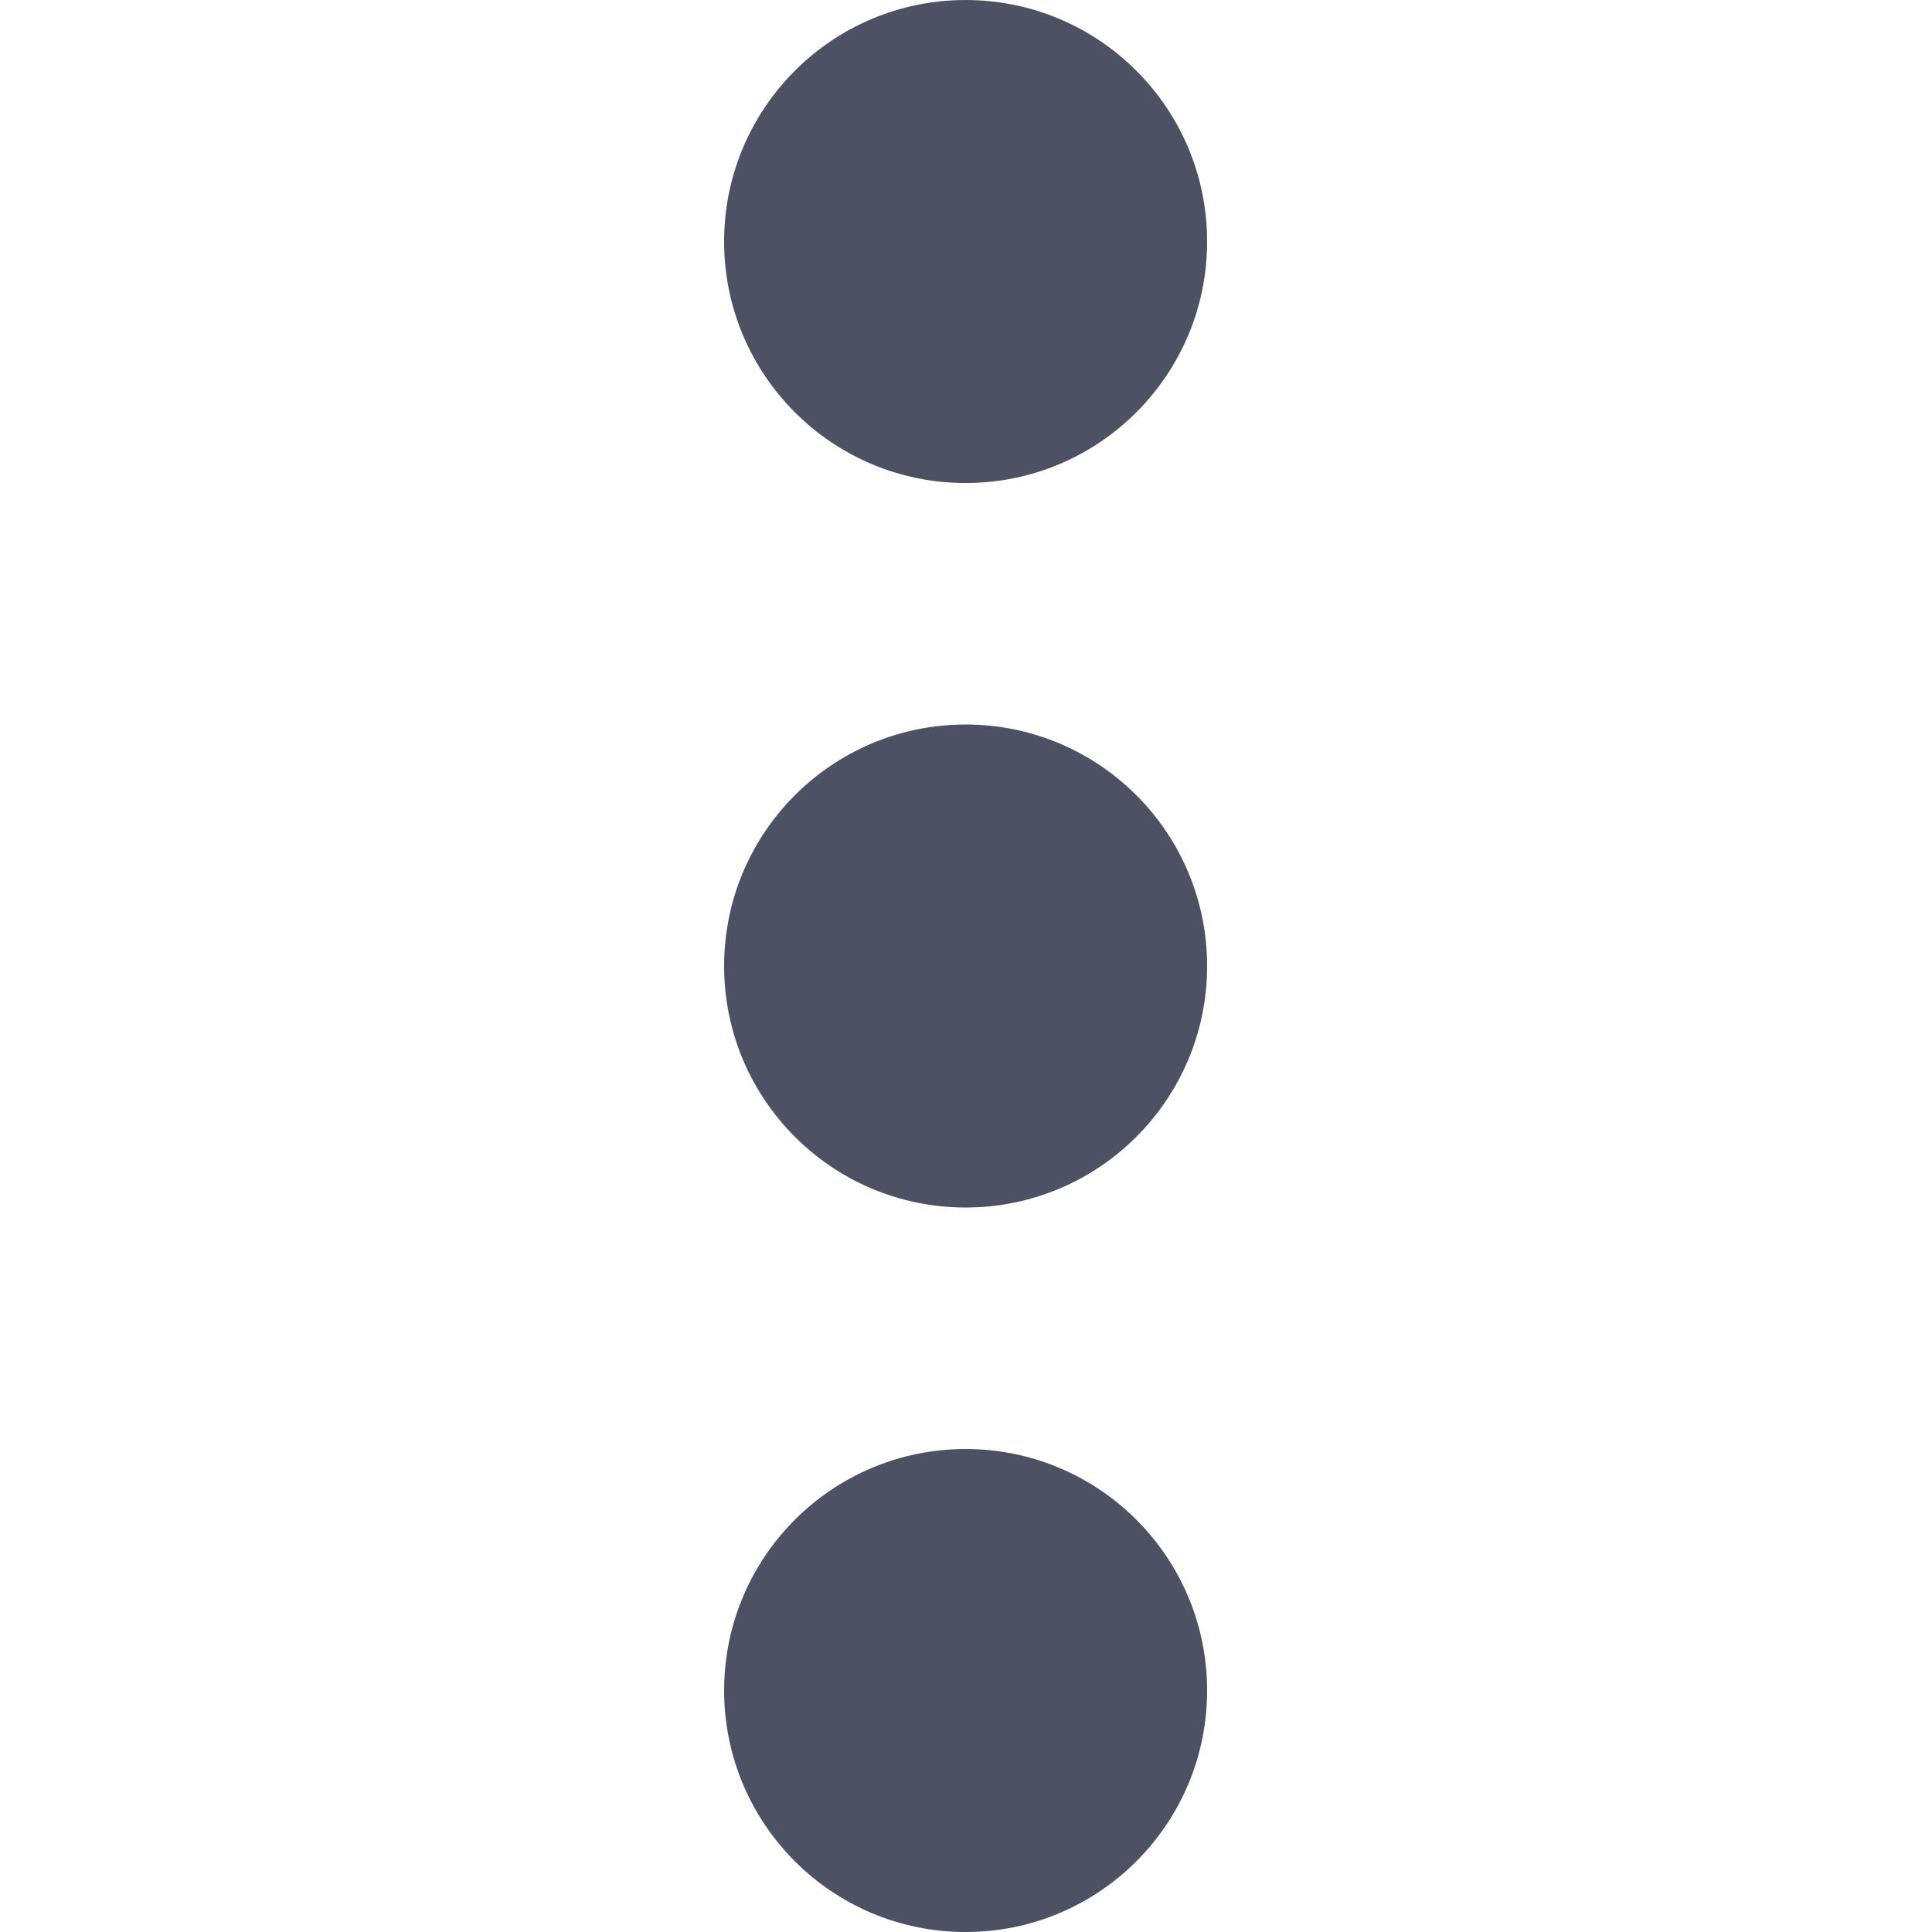
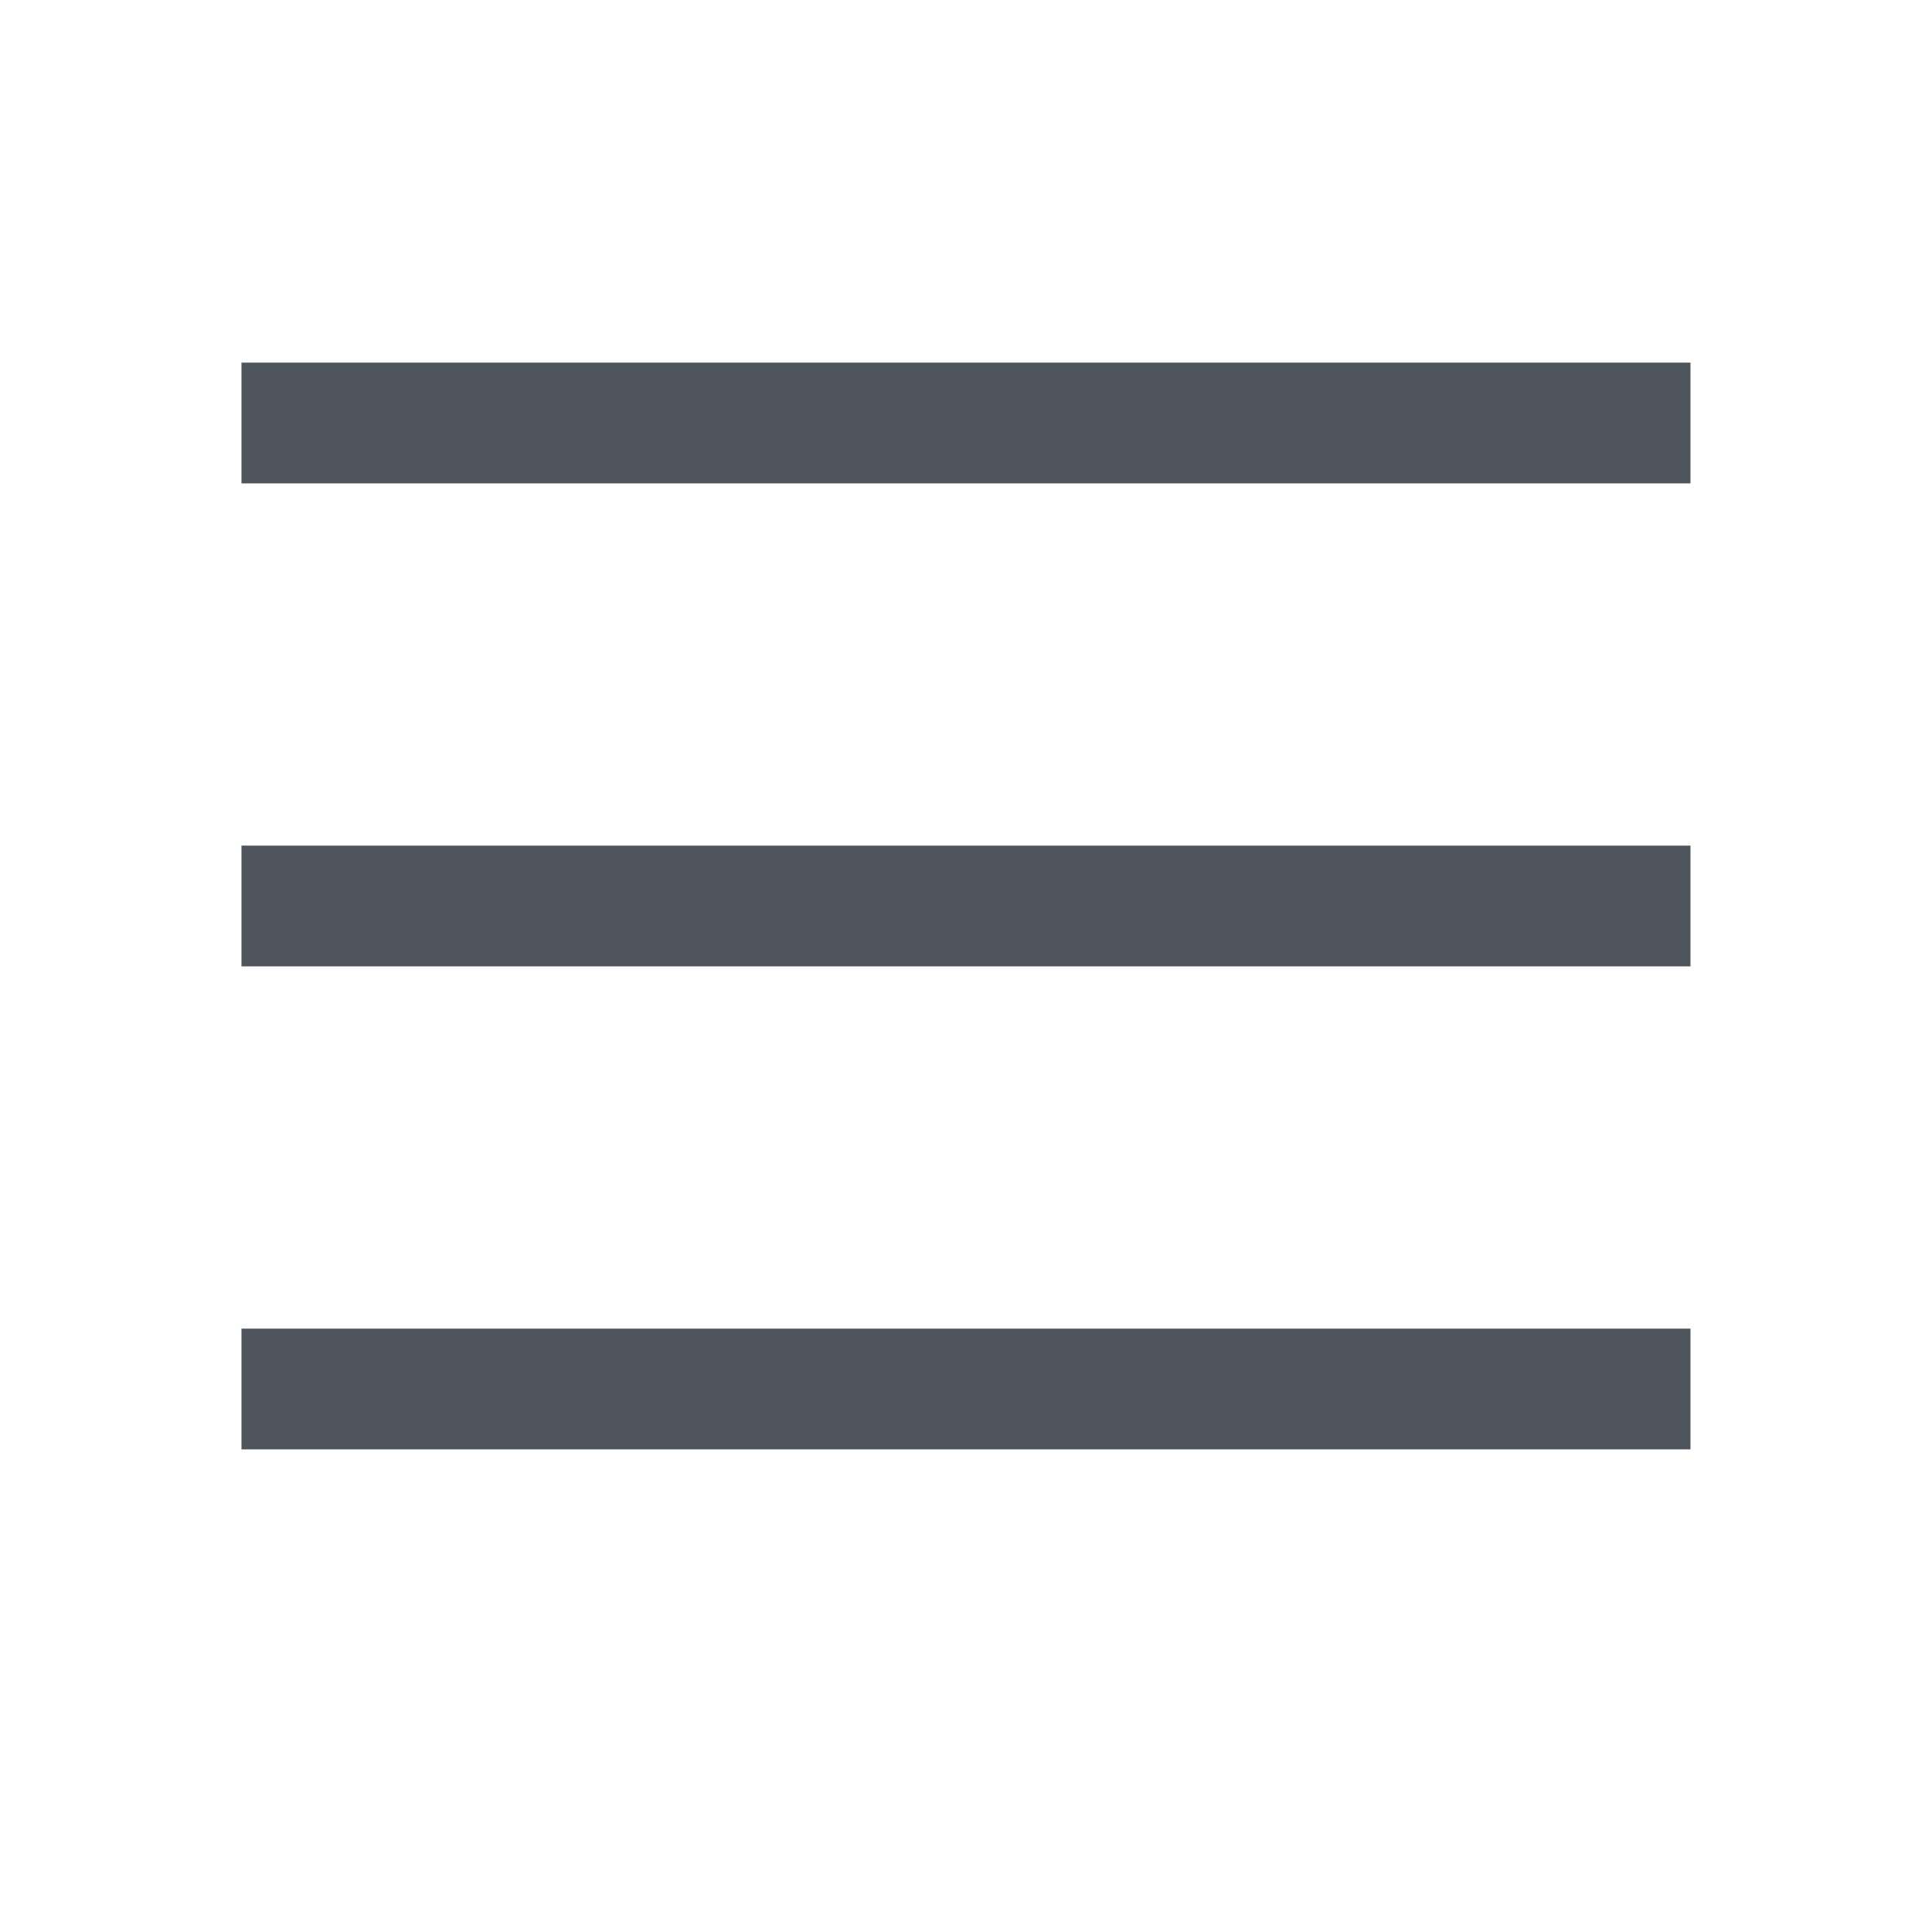
<svg xmlns="http://www.w3.org/2000/svg" xmlns:ns1="http://www.openswatchbook.org/uri/2009/osb" height="16" id="svg7384" style="enable-background:new" version="1.1" width="16">
  <defs id="defs7386">
    <linearGradient id="linearGradient6882" ns1:paint="solid">
-       <stop id="stop6884" offset="0" style="stop-color:#4c5263;stop-opacity:1;" />
+       <stop id="stop6884" offset="0" style="stop-color:#555555;stop-opacity:1;" />
    </linearGradient>
    <linearGradient id="linearGradient5606" ns1:paint="solid">
      <stop id="stop5608" offset="0" style="stop-color:#000000;stop-opacity:1;" />
    </linearGradient>
    <filter id="filter7554" style="color-interpolation-filters:sRGB">
      <feBlend id="feBlend7556" in2="BackgroundImage" mode="darken" />
    </filter>
  </defs>
-   <g id="layer9" style="display:inline" transform="translate(-765.0002,55.00315)" />
-   <g id="layer10" style="display:inline;filter:url(#filter7554)" transform="translate(-765.0002,55.00315)" />
-   <g id="layer1" style="display:inline" transform="translate(-524,-561.9968)" />
-   <g id="layer14" style="display:inline" transform="translate(-765.0002,55.00315)" />
-   <g id="layer15" style="display:inline" transform="translate(-765.0002,55.00315)" />
-   <g id="g71291" style="display:inline" transform="translate(-765.0002,55.00315)" />
-   <g id="layer2" style="display:inline" transform="translate(-524,-411.9968)" />
-   <g id="layer12" style="display:inline" transform="translate(-765.0002,55.00315)">
-     <path d="m 774.997,-53.003 a 2,2 0 0 0 -2,-2 2,2 0 0 0 -2,2 2,2 0 0 0 2,2 2,2 0 0 0 2,-2 z m 0,6 a 2,2 0 0 0 -2,-2 2,2 0 0 0 -2,2 2,2 0 0 0 2,2 2,2 0 0 0 2,-2 z m 0,6 a 2,2 0 0 0 -2,-2 2,2 0 0 0 -2,2 2,2 0 0 0 2,2 2,2 0 0 0 2,-2 z" id="path6331" style="color:#000000;clip-rule:nonzero;display:inline;overflow:visible;visibility:visible;opacity:1;isolation:auto;mix-blend-mode:normal;color-interpolation:sRGB;color-interpolation-filters:linearRGB;solid-color:#000000;solid-opacity:1;fill:#4c5263;fill-opacity:1;fill-rule:evenodd;stroke:none;stroke-width:1;stroke-linecap:butt;stroke-linejoin:miter;stroke-miterlimit:4;stroke-dasharray:none;stroke-dashoffset:0;stroke-opacity:1;color-rendering:auto;image-rendering:auto;shape-rendering:auto;text-rendering:auto;enable-background:accumulate" />
+   <g id="layer9" style="display:inline" transform="translate(-677.0002,-104.9969)" />
+   <g id="layer10" style="display:inline;filter:url(#filter7554)" transform="translate(-677.0002,-104.9969)" />
+   <g id="layer1" style="display:inline" transform="translate(-436,-721.9969)" />
+   <g id="layer14" style="display:inline" transform="translate(-677.0002,-104.9969)" />
+   <g id="layer15" style="display:inline" transform="translate(-677.0002,-104.9969)" />
+   <g id="g71291" style="display:inline" transform="translate(-677.0002,-104.9969)" />
+   <g id="layer2" style="display:inline" transform="translate(-436,-571.9969)" />
+   <g id="layer12" style="display:inline" transform="translate(-677.0002,-104.9969)">
+     <rect height="1" id="rect7743" style="opacity:1;fill:#4f555d;fill-opacity:1;stroke:none;stroke-width:1;stroke-linecap:round;stroke-linejoin:miter;stroke-miterlimit:4;stroke-dasharray:none;stroke-dashoffset:0;stroke-opacity:1" width="12" x="679" y="108" />
+     <rect height="1" id="rect7745" style="opacity:1;fill:#4f555d;fill-opacity:1;stroke:none;stroke-width:1;stroke-linecap:round;stroke-linejoin:miter;stroke-miterlimit:4;stroke-dasharray:none;stroke-dashoffset:0;stroke-opacity:1" width="12" x="679" y="112" />
+     <rect height="1" id="rect7747" style="opacity:1;fill:#4f555d;fill-opacity:1;stroke:none;stroke-width:1;stroke-linecap:round;stroke-linejoin:miter;stroke-miterlimit:4;stroke-dasharray:none;stroke-dashoffset:0;stroke-opacity:1" width="12" x="679" y="116" />
  </g>
+   <g id="layer3" transform="translate(-436,-831.9969)" />
</svg>
